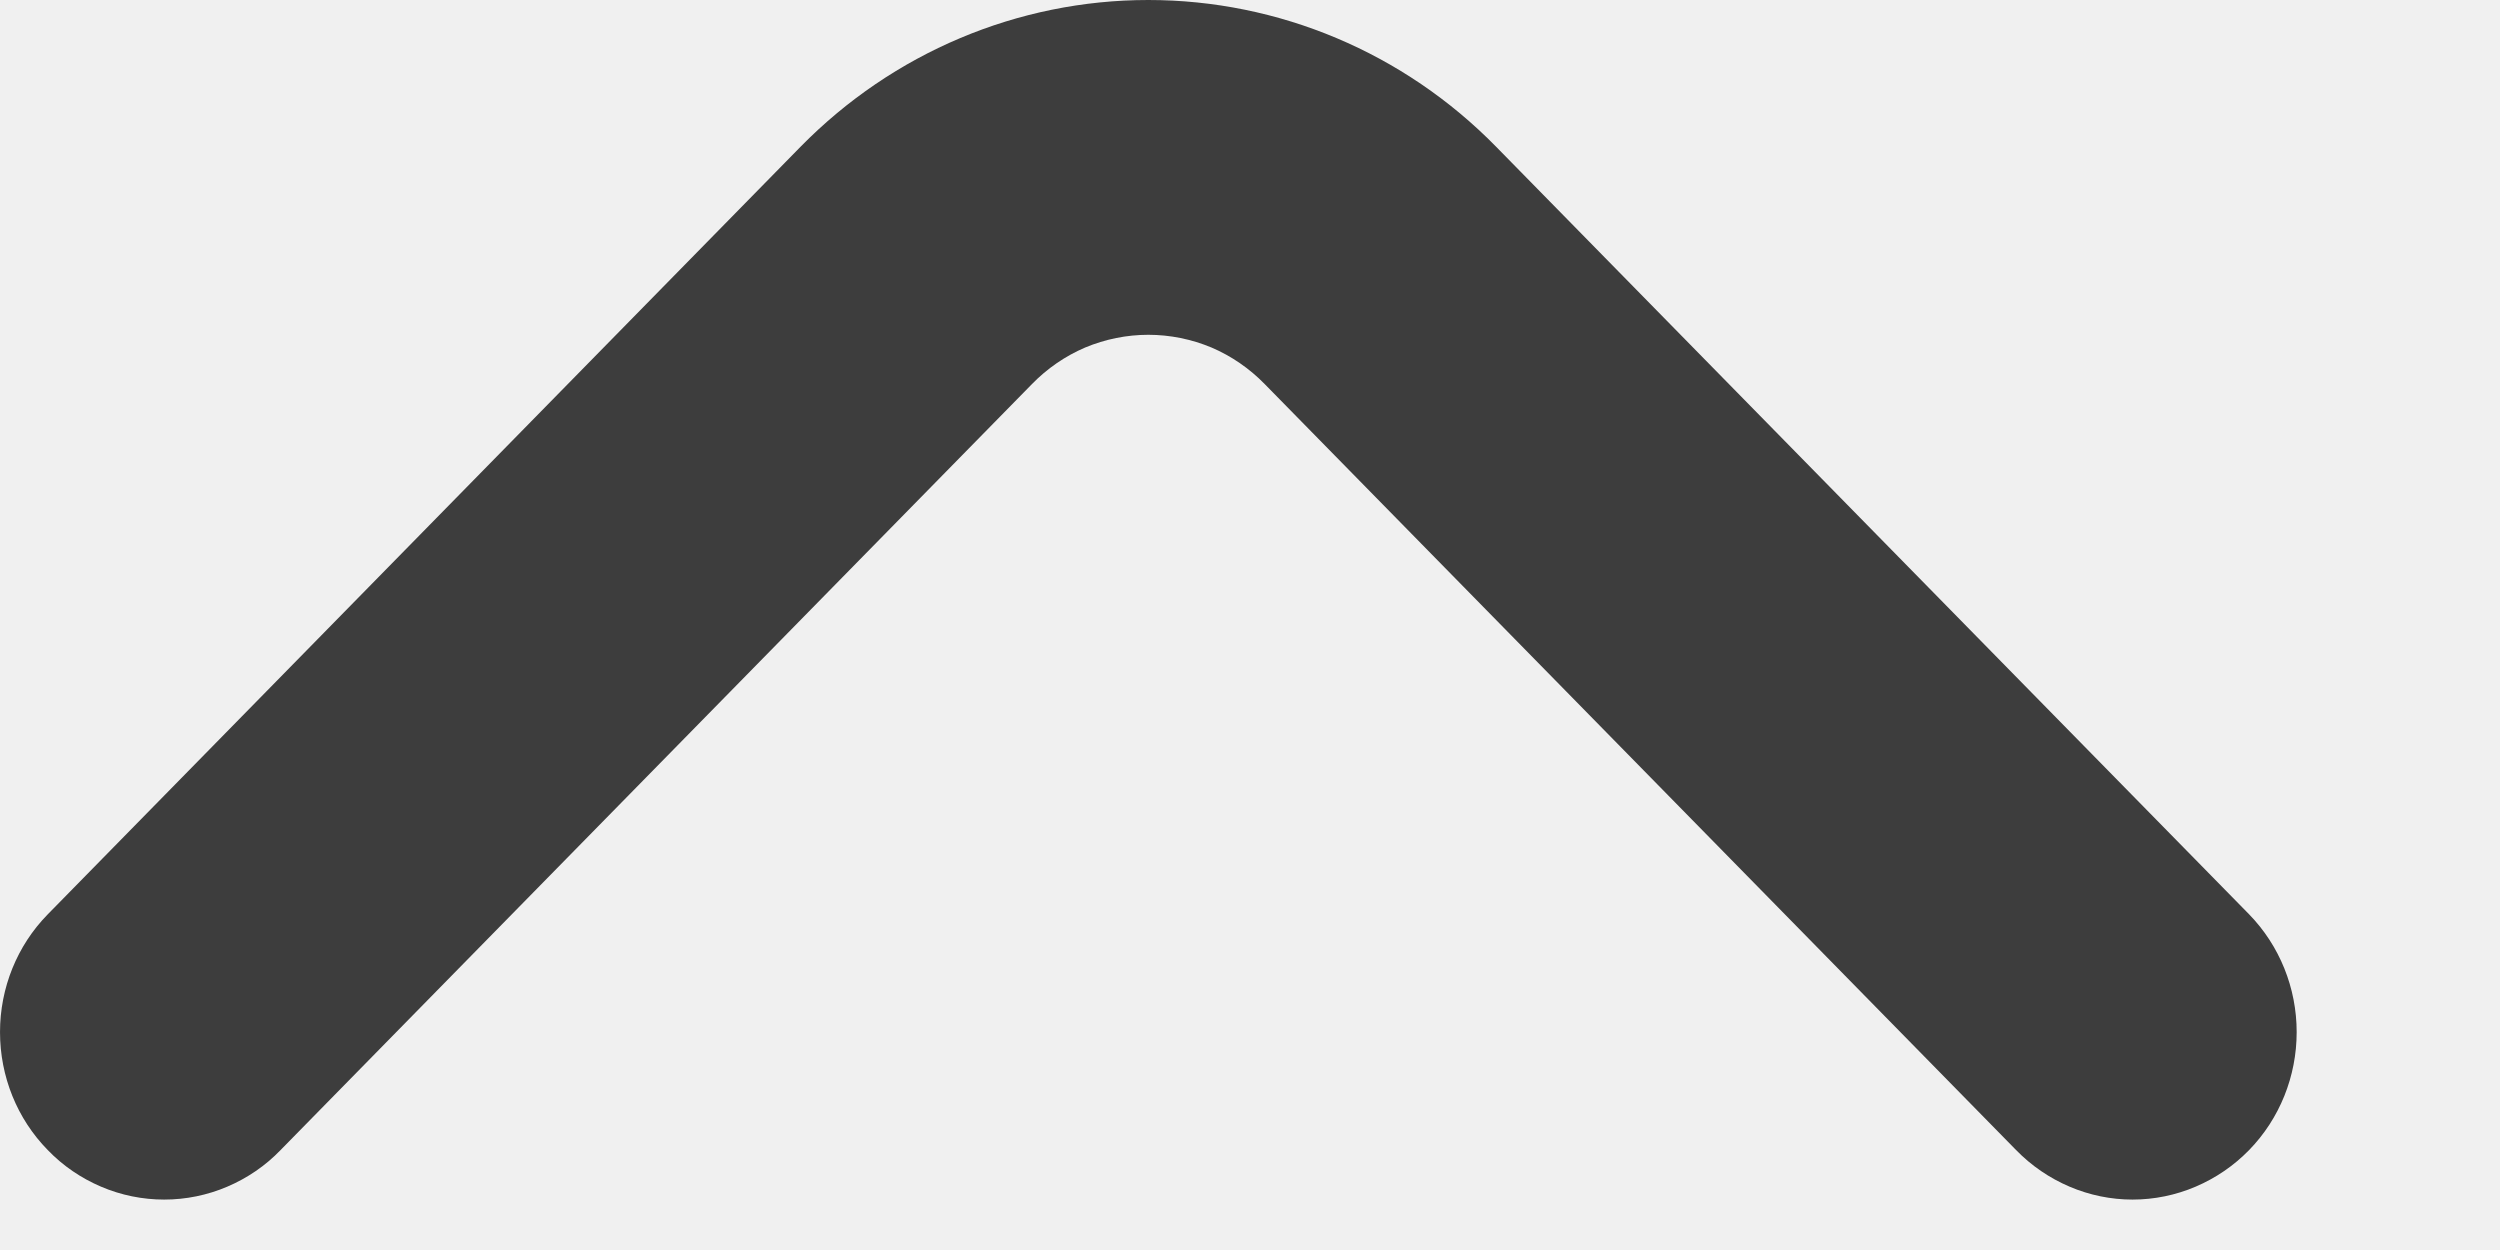
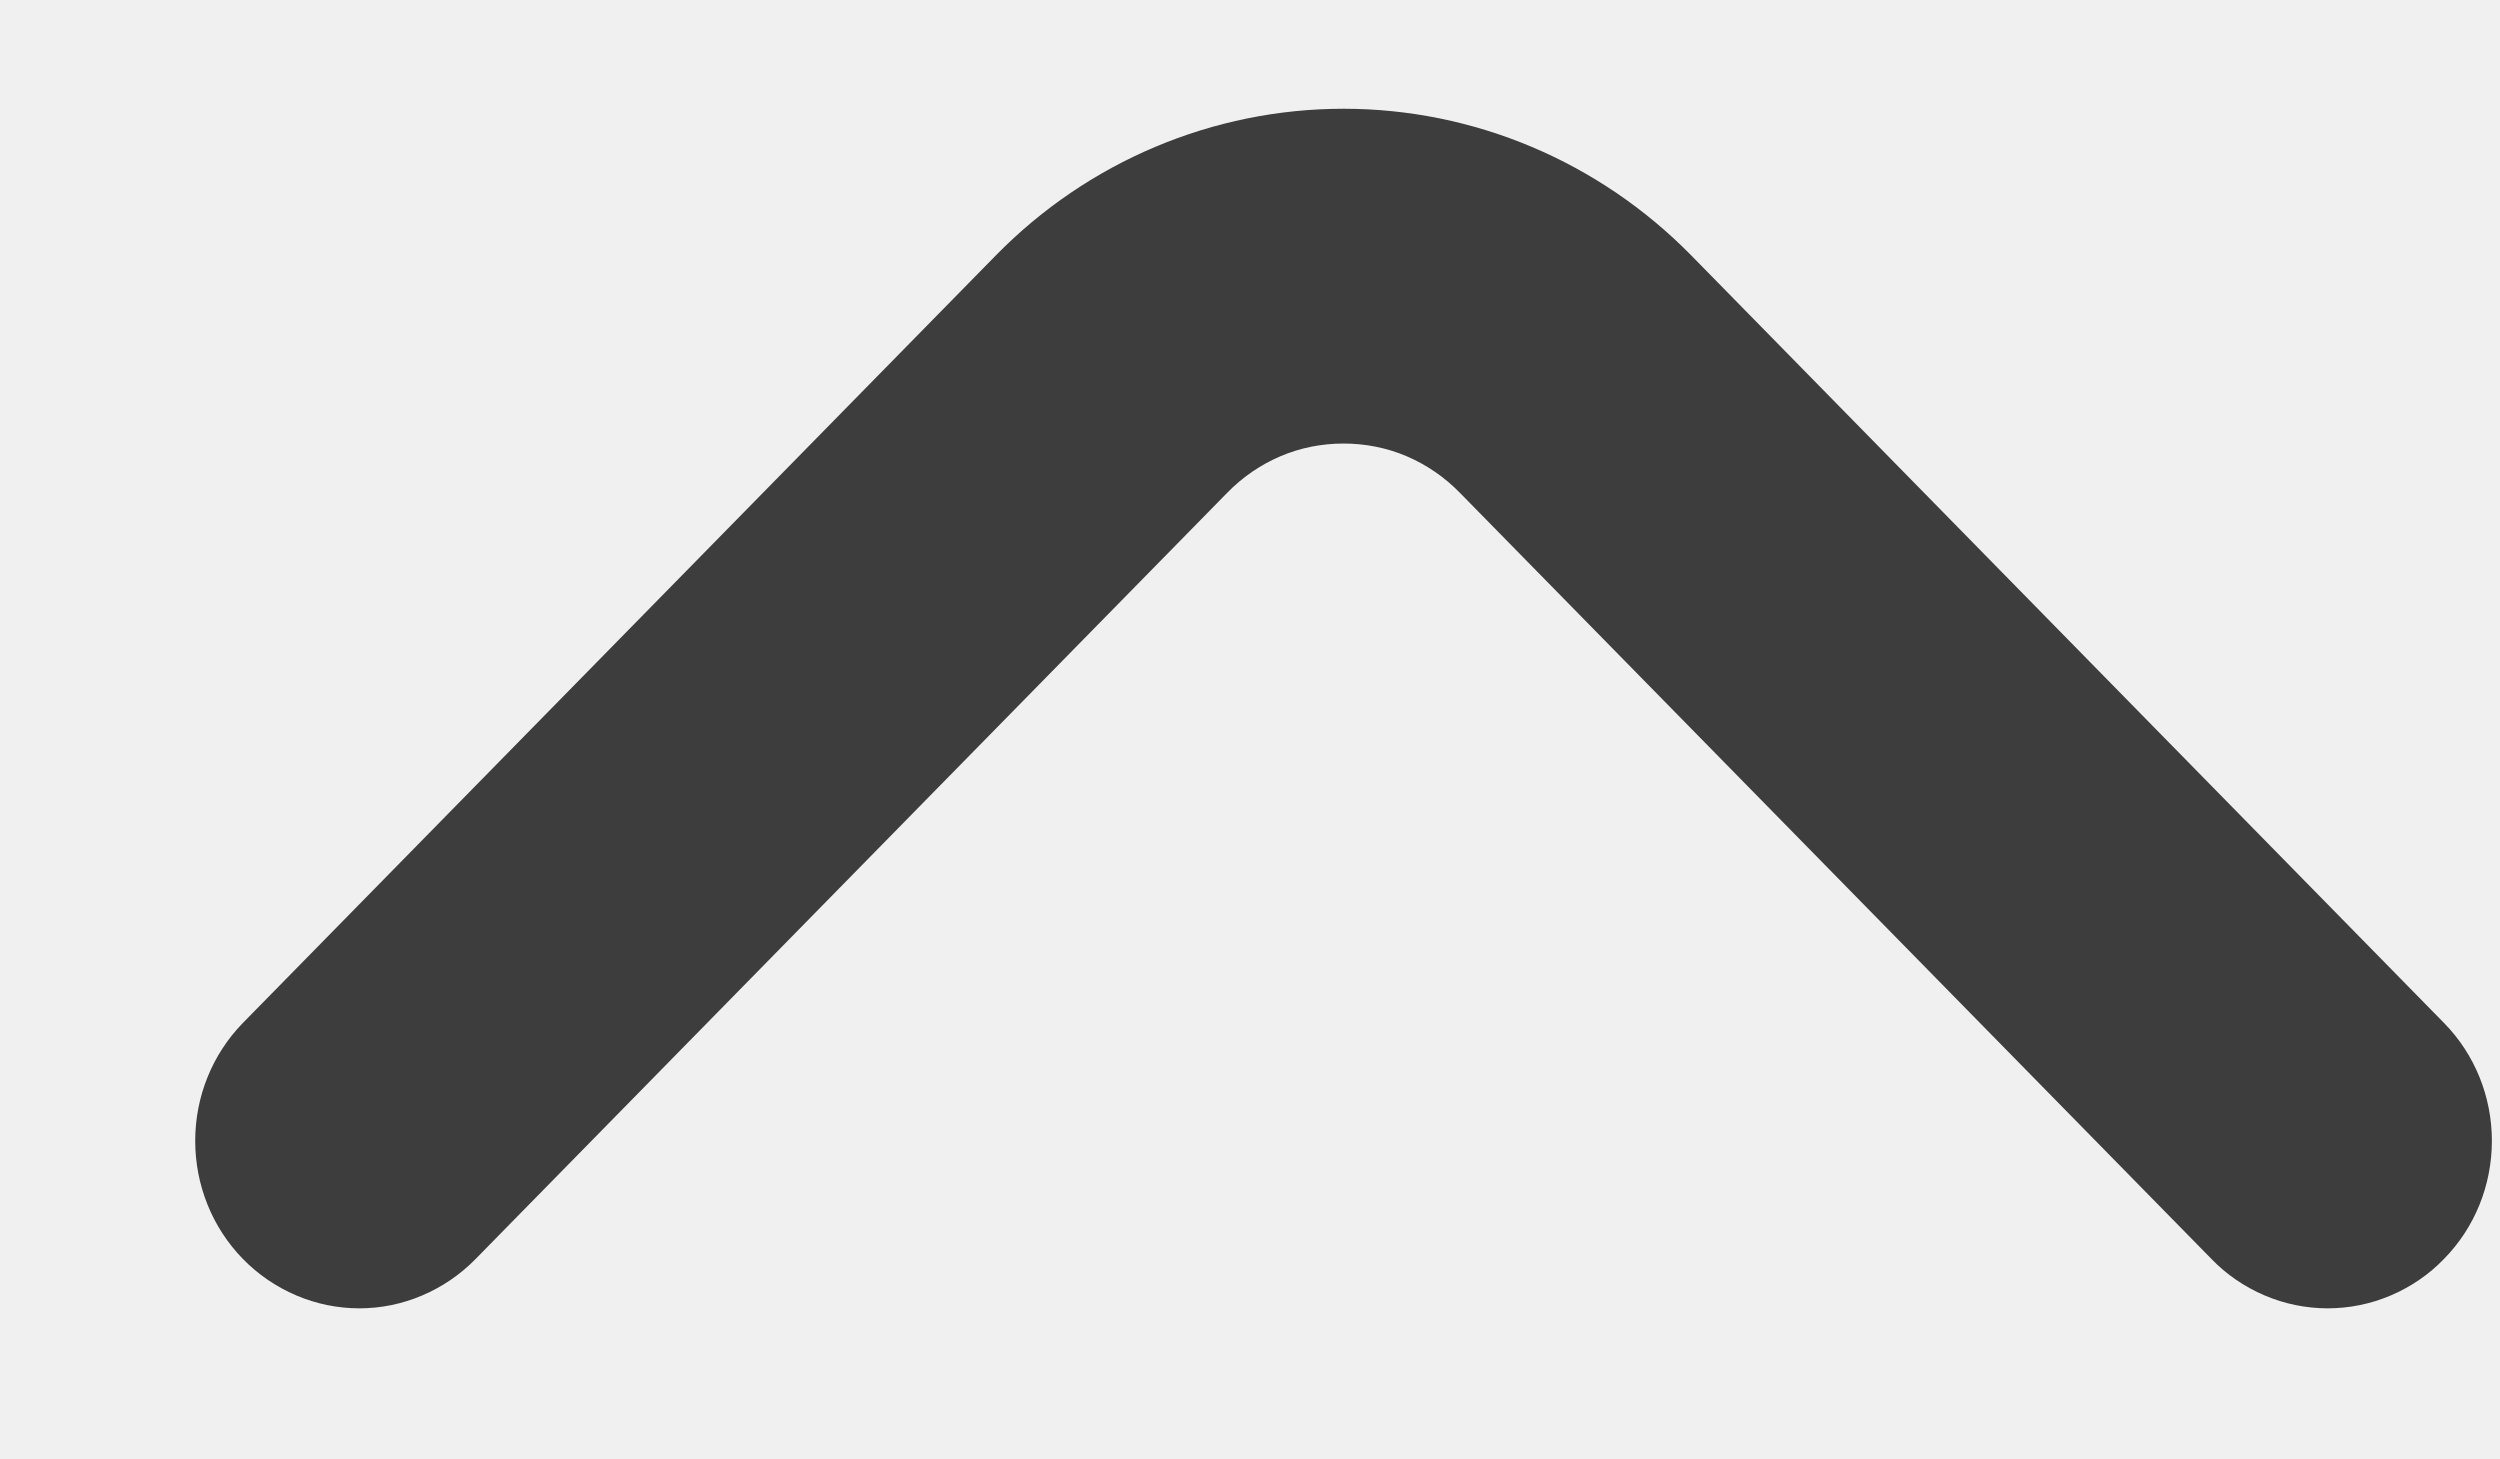
- <svg xmlns="http://www.w3.org/2000/svg" width="12" height="6" viewBox="0 0 12 6" fill="none">
-   <path d="M0.229 5.52C0.302 5.596 0.389 5.655 0.485 5.696C0.581 5.737 0.684 5.758 0.788 5.758C0.892 5.758 0.995 5.737 1.091 5.696C1.187 5.655 1.274 5.596 1.347 5.52L4.953 1.844C5.026 1.769 5.113 1.709 5.209 1.668C5.305 1.628 5.408 1.607 5.512 1.607C5.616 1.607 5.719 1.628 5.815 1.668C5.911 1.709 5.998 1.769 6.071 1.844L9.677 5.52C9.751 5.596 9.838 5.655 9.934 5.696C10.03 5.737 10.133 5.758 10.236 5.758C10.34 5.758 10.443 5.737 10.539 5.696C10.635 5.655 10.722 5.596 10.796 5.52C10.942 5.37 11.024 5.167 11.024 4.954C11.024 4.742 10.942 4.539 10.796 4.389L7.181 0.704C6.739 0.253 6.138 -0 5.512 -0C4.886 -0 4.286 0.253 3.843 0.704L0.229 4.389C0.082 4.539 5.34819e-05 4.742 5.34634e-05 4.954C5.34448e-05 5.167 0.082 5.37 0.229 5.52Z" fill="#3D3D3D" />
+ <svg xmlns="http://www.w3.org/2000/svg" width="12" height="7" viewBox="0 0 12 7" fill="none">
+   <g clip-path="url(#clip0_11140_13821)">
+     <path d="M1.165 6.042C1.239 6.118 1.326 6.177 1.422 6.218C1.518 6.259 1.621 6.28 1.725 6.28C1.829 6.28 1.931 6.259 2.027 6.218C2.123 6.177 2.21 6.118 2.284 6.042L5.89 2.366C5.963 2.291 6.05 2.231 6.146 2.19C6.242 2.149 6.345 2.129 6.449 2.129C6.553 2.129 6.656 2.149 6.752 2.19C6.848 2.231 6.935 2.291 7.008 2.366L10.614 6.042C10.687 6.118 10.774 6.177 10.87 6.218C10.966 6.259 11.069 6.28 11.173 6.28C11.277 6.28 11.38 6.259 11.476 6.218C11.572 6.177 11.659 6.118 11.732 6.042C11.879 5.892 11.961 5.689 11.961 5.476C11.961 5.264 11.879 5.061 11.732 4.911L8.118 1.226C7.675 0.775 7.075 0.522 6.449 0.522C5.823 0.522 5.222 0.775 4.78 1.226L1.165 4.911C1.019 5.061 0.937 5.264 0.937 5.476C0.937 5.689 1.019 5.892 1.165 6.042Z" fill="#3D3D3D" />
+   </g>
+   <defs>
+     <clipPath id="clip0_11140_13821">
+       <rect width="12" height="7" fill="white" transform="translate(12 7) rotate(-180)" />
+     </clipPath>
+   </defs>
</svg>
